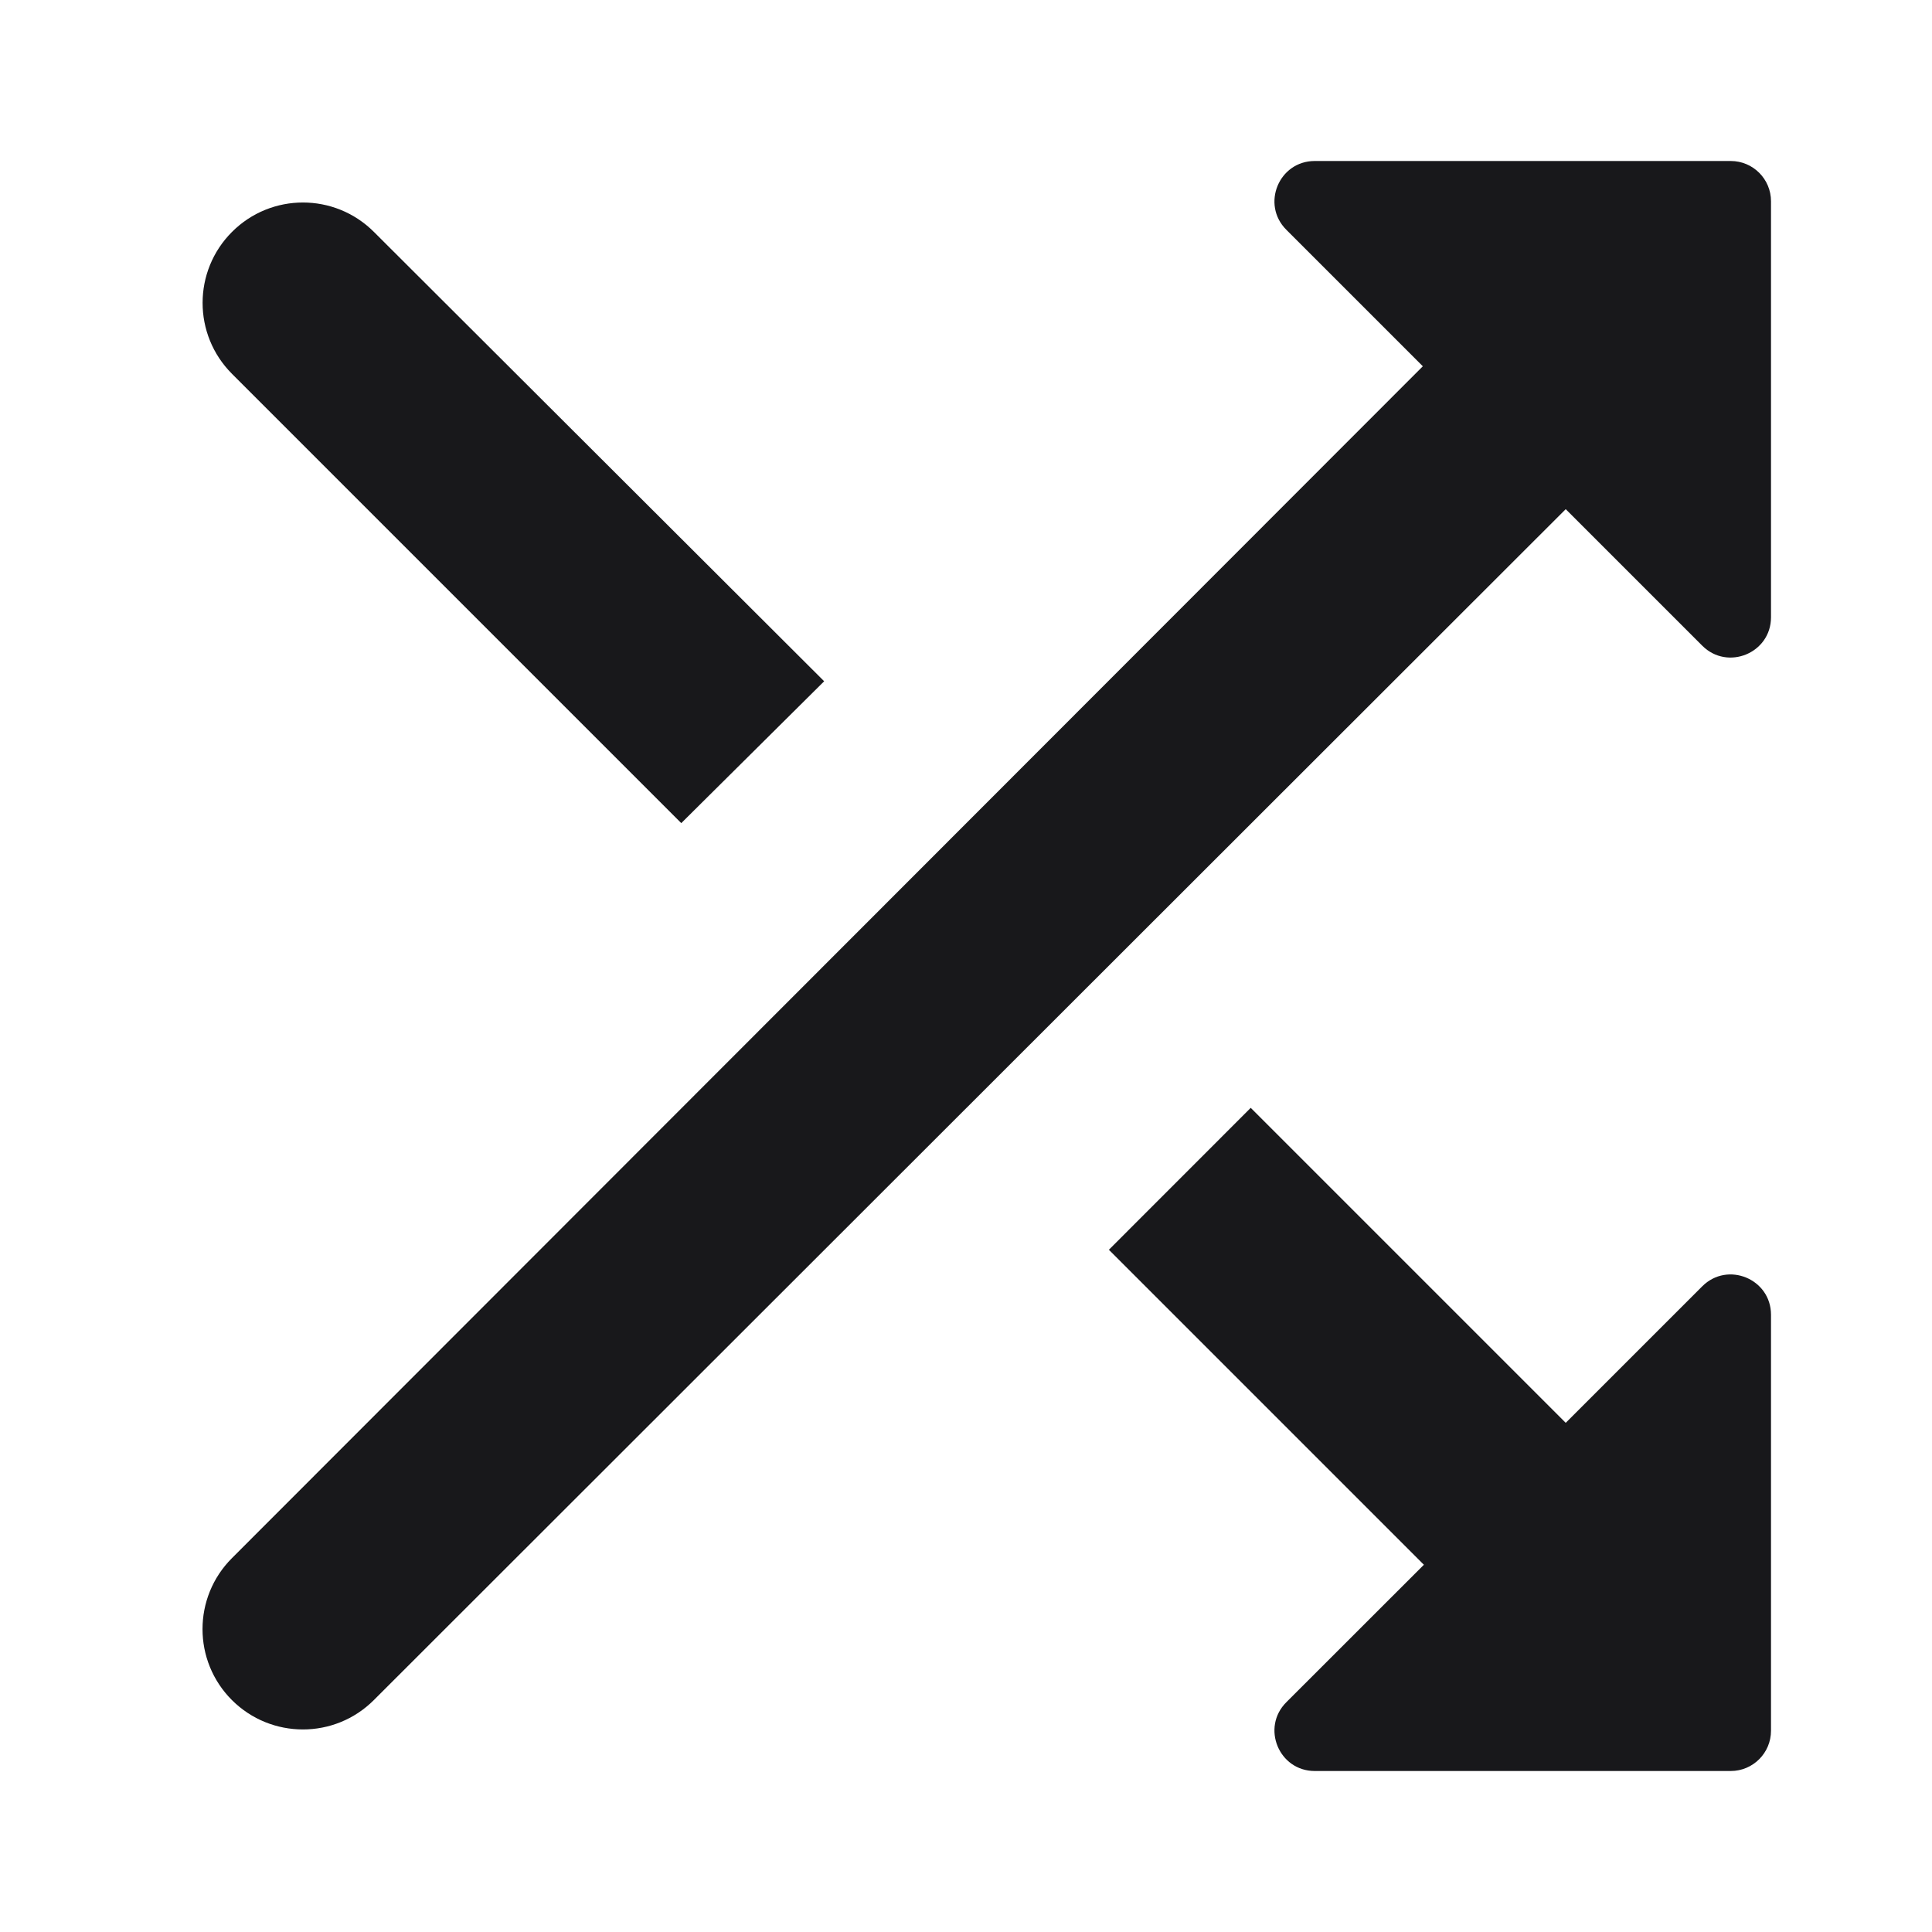
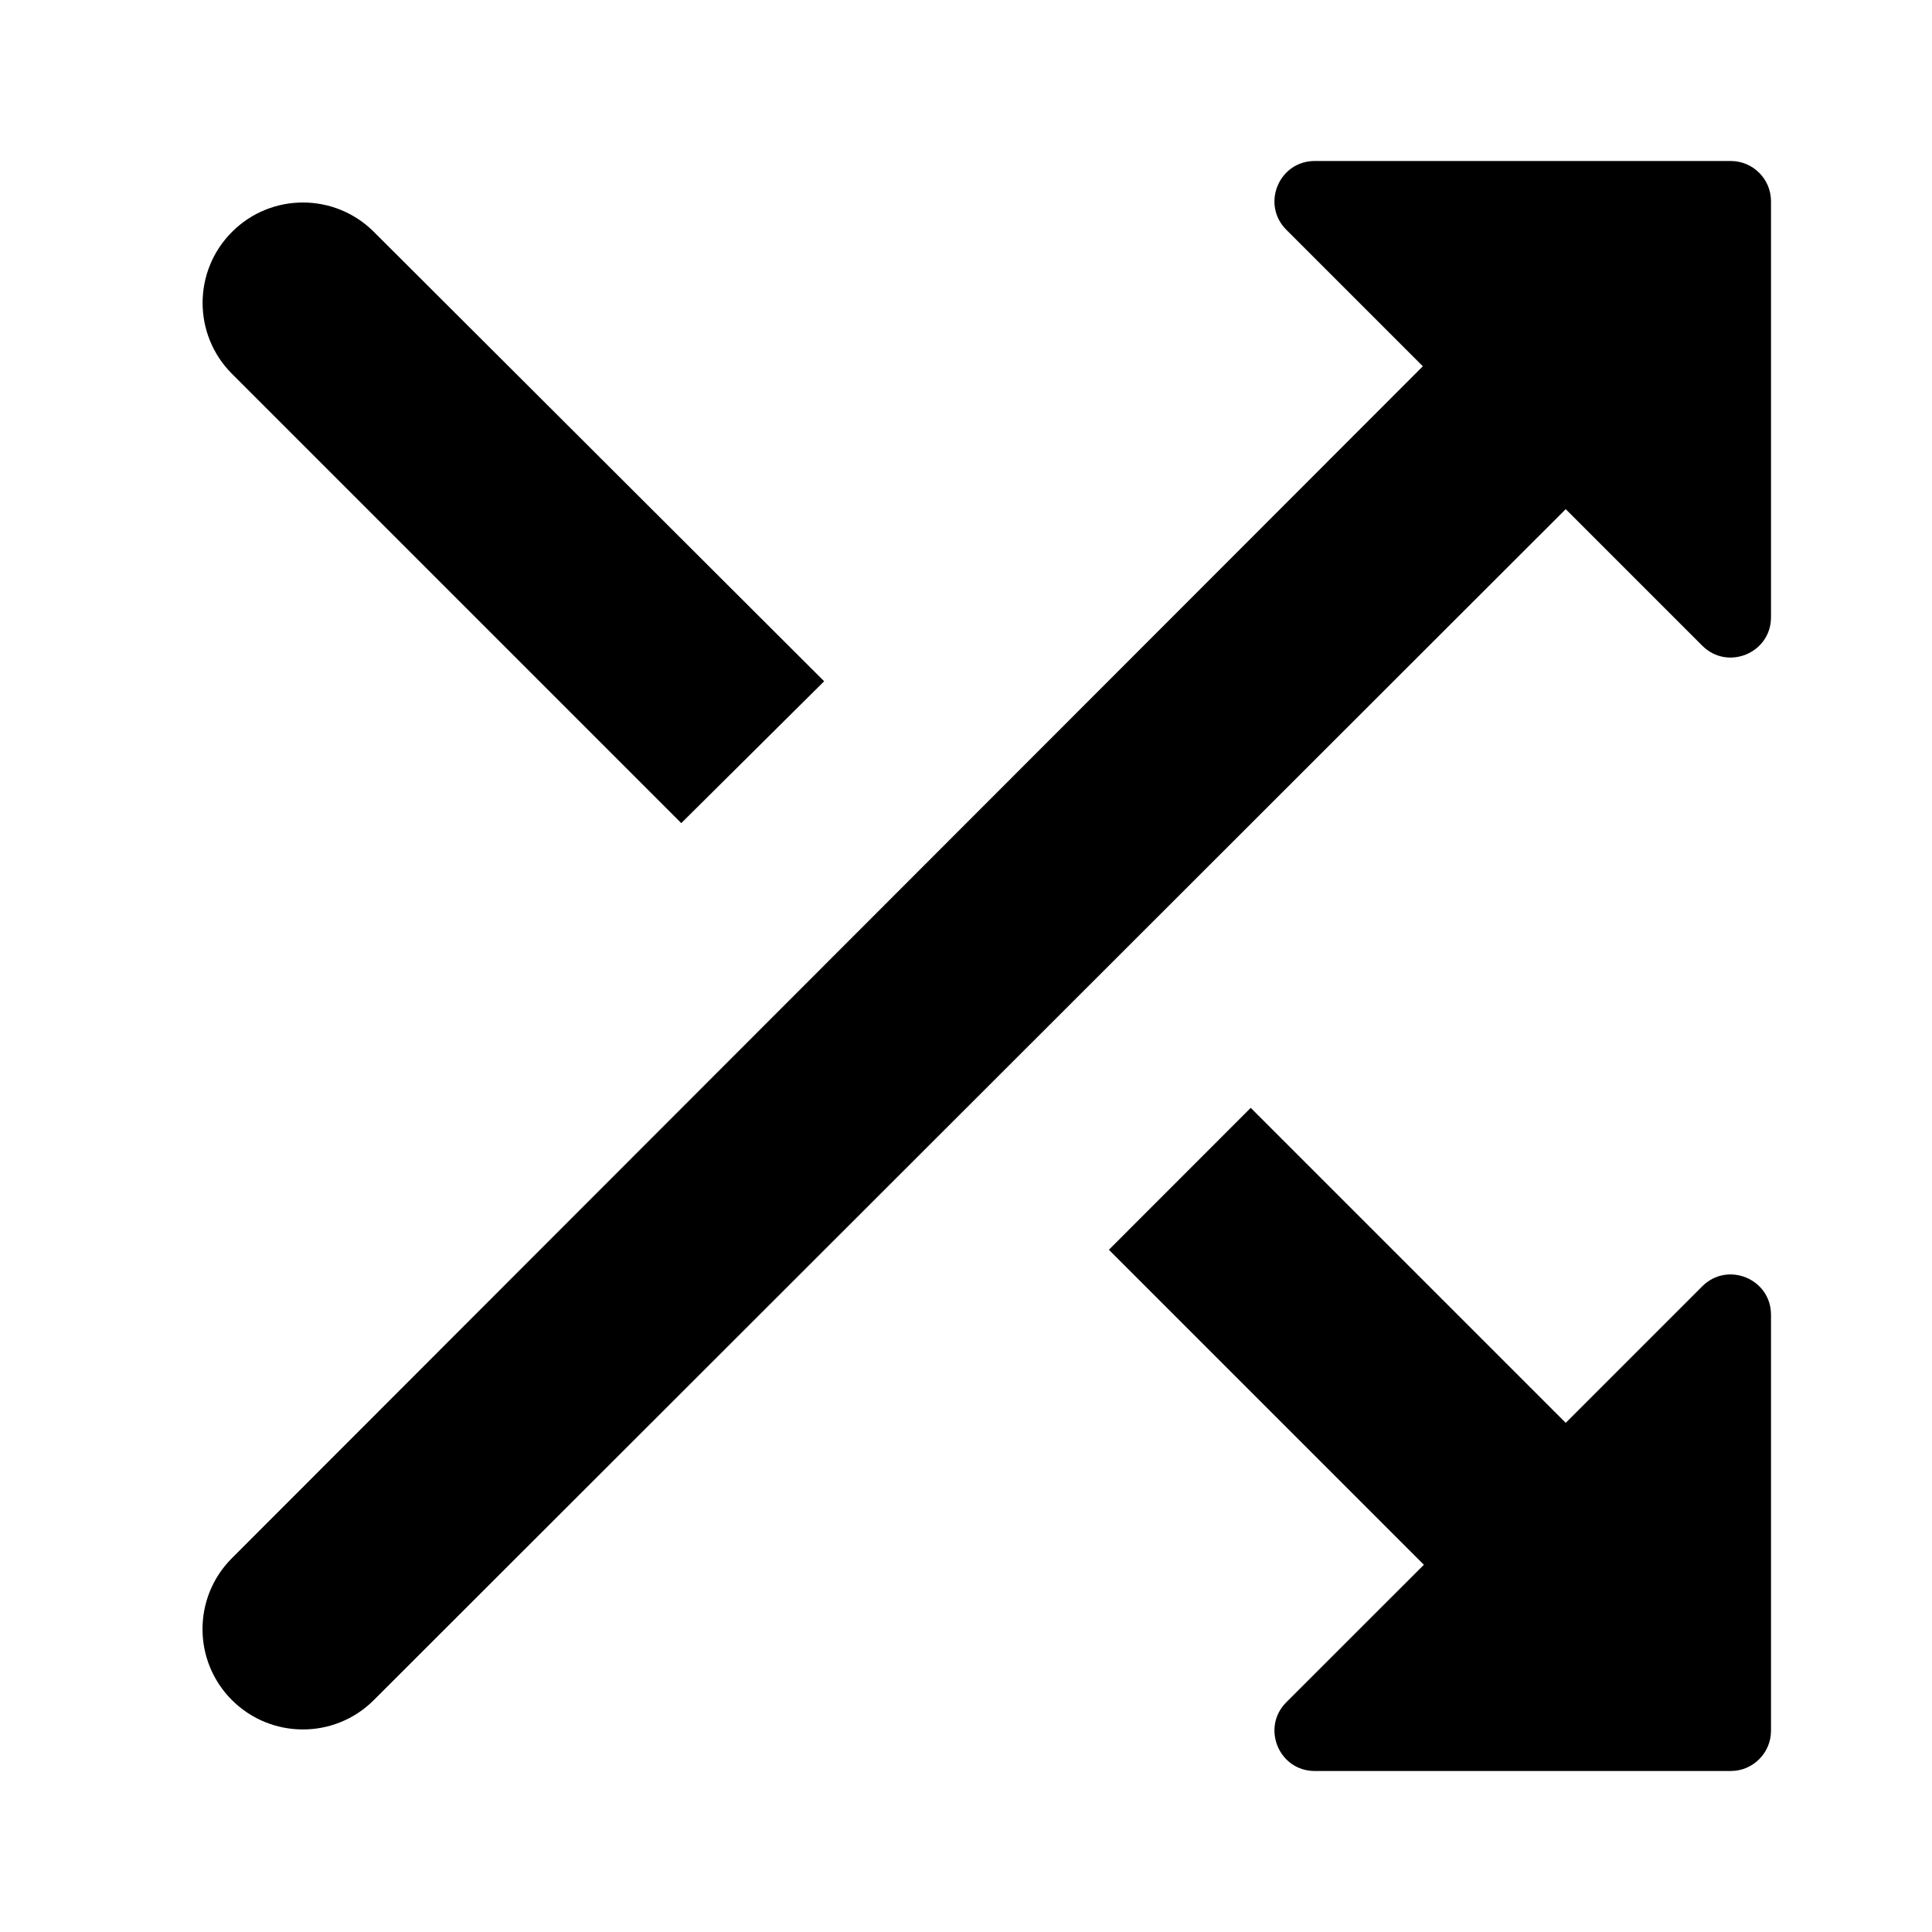
<svg xmlns="http://www.w3.org/2000/svg" viewBox="0 0 24 24" fill="none">
-   <path d="M10.238 8.463L4.644 2.88C4.157 2.394 3.368 2.394 2.882 2.881C2.395 3.368 2.395 4.157 2.882 4.644L8.463 10.225L10.238 8.463ZM16.332 2C15.887 2 15.664 2.539 15.979 2.854L17.675 4.55L2.881 19.356C2.394 19.843 2.394 20.632 2.881 21.119C3.368 21.605 4.157 21.606 4.644 21.119L19.45 6.325L21.146 8.021C21.461 8.336 22 8.113 22 7.668V2.5C22 2.224 21.776 2 21.5 2H16.332ZM15.537 13.762L13.775 15.525L17.688 19.438L15.979 21.146C15.664 21.461 15.887 22 16.332 22H21.5C21.776 22 22 21.776 22 21.5V16.332C22 15.887 21.461 15.664 21.146 15.979L19.45 17.675L15.537 13.762Z" fill="#18181B" />
+   <path d="M10.238 8.463L4.644 2.88C4.157 2.394 3.368 2.394 2.882 2.881C2.395 3.368 2.395 4.157 2.882 4.644L8.463 10.225L10.238 8.463ZM16.332 2C15.887 2 15.664 2.539 15.979 2.854L17.675 4.55L2.881 19.356C2.394 19.843 2.394 20.632 2.881 21.119C3.368 21.605 4.157 21.606 4.644 21.119L19.45 6.325L21.146 8.021C21.461 8.336 22 8.113 22 7.668V2.5C22 2.224 21.776 2 21.5 2H16.332ZM15.537 13.762L13.775 15.525L17.688 19.438L15.979 21.146C15.664 21.461 15.887 22 16.332 22H21.5C21.776 22 22 21.776 22 21.5V16.332C22 15.887 21.461 15.664 21.146 15.979L19.45 17.675L15.537 13.762Z" fill="currentColor" />
</svg>
